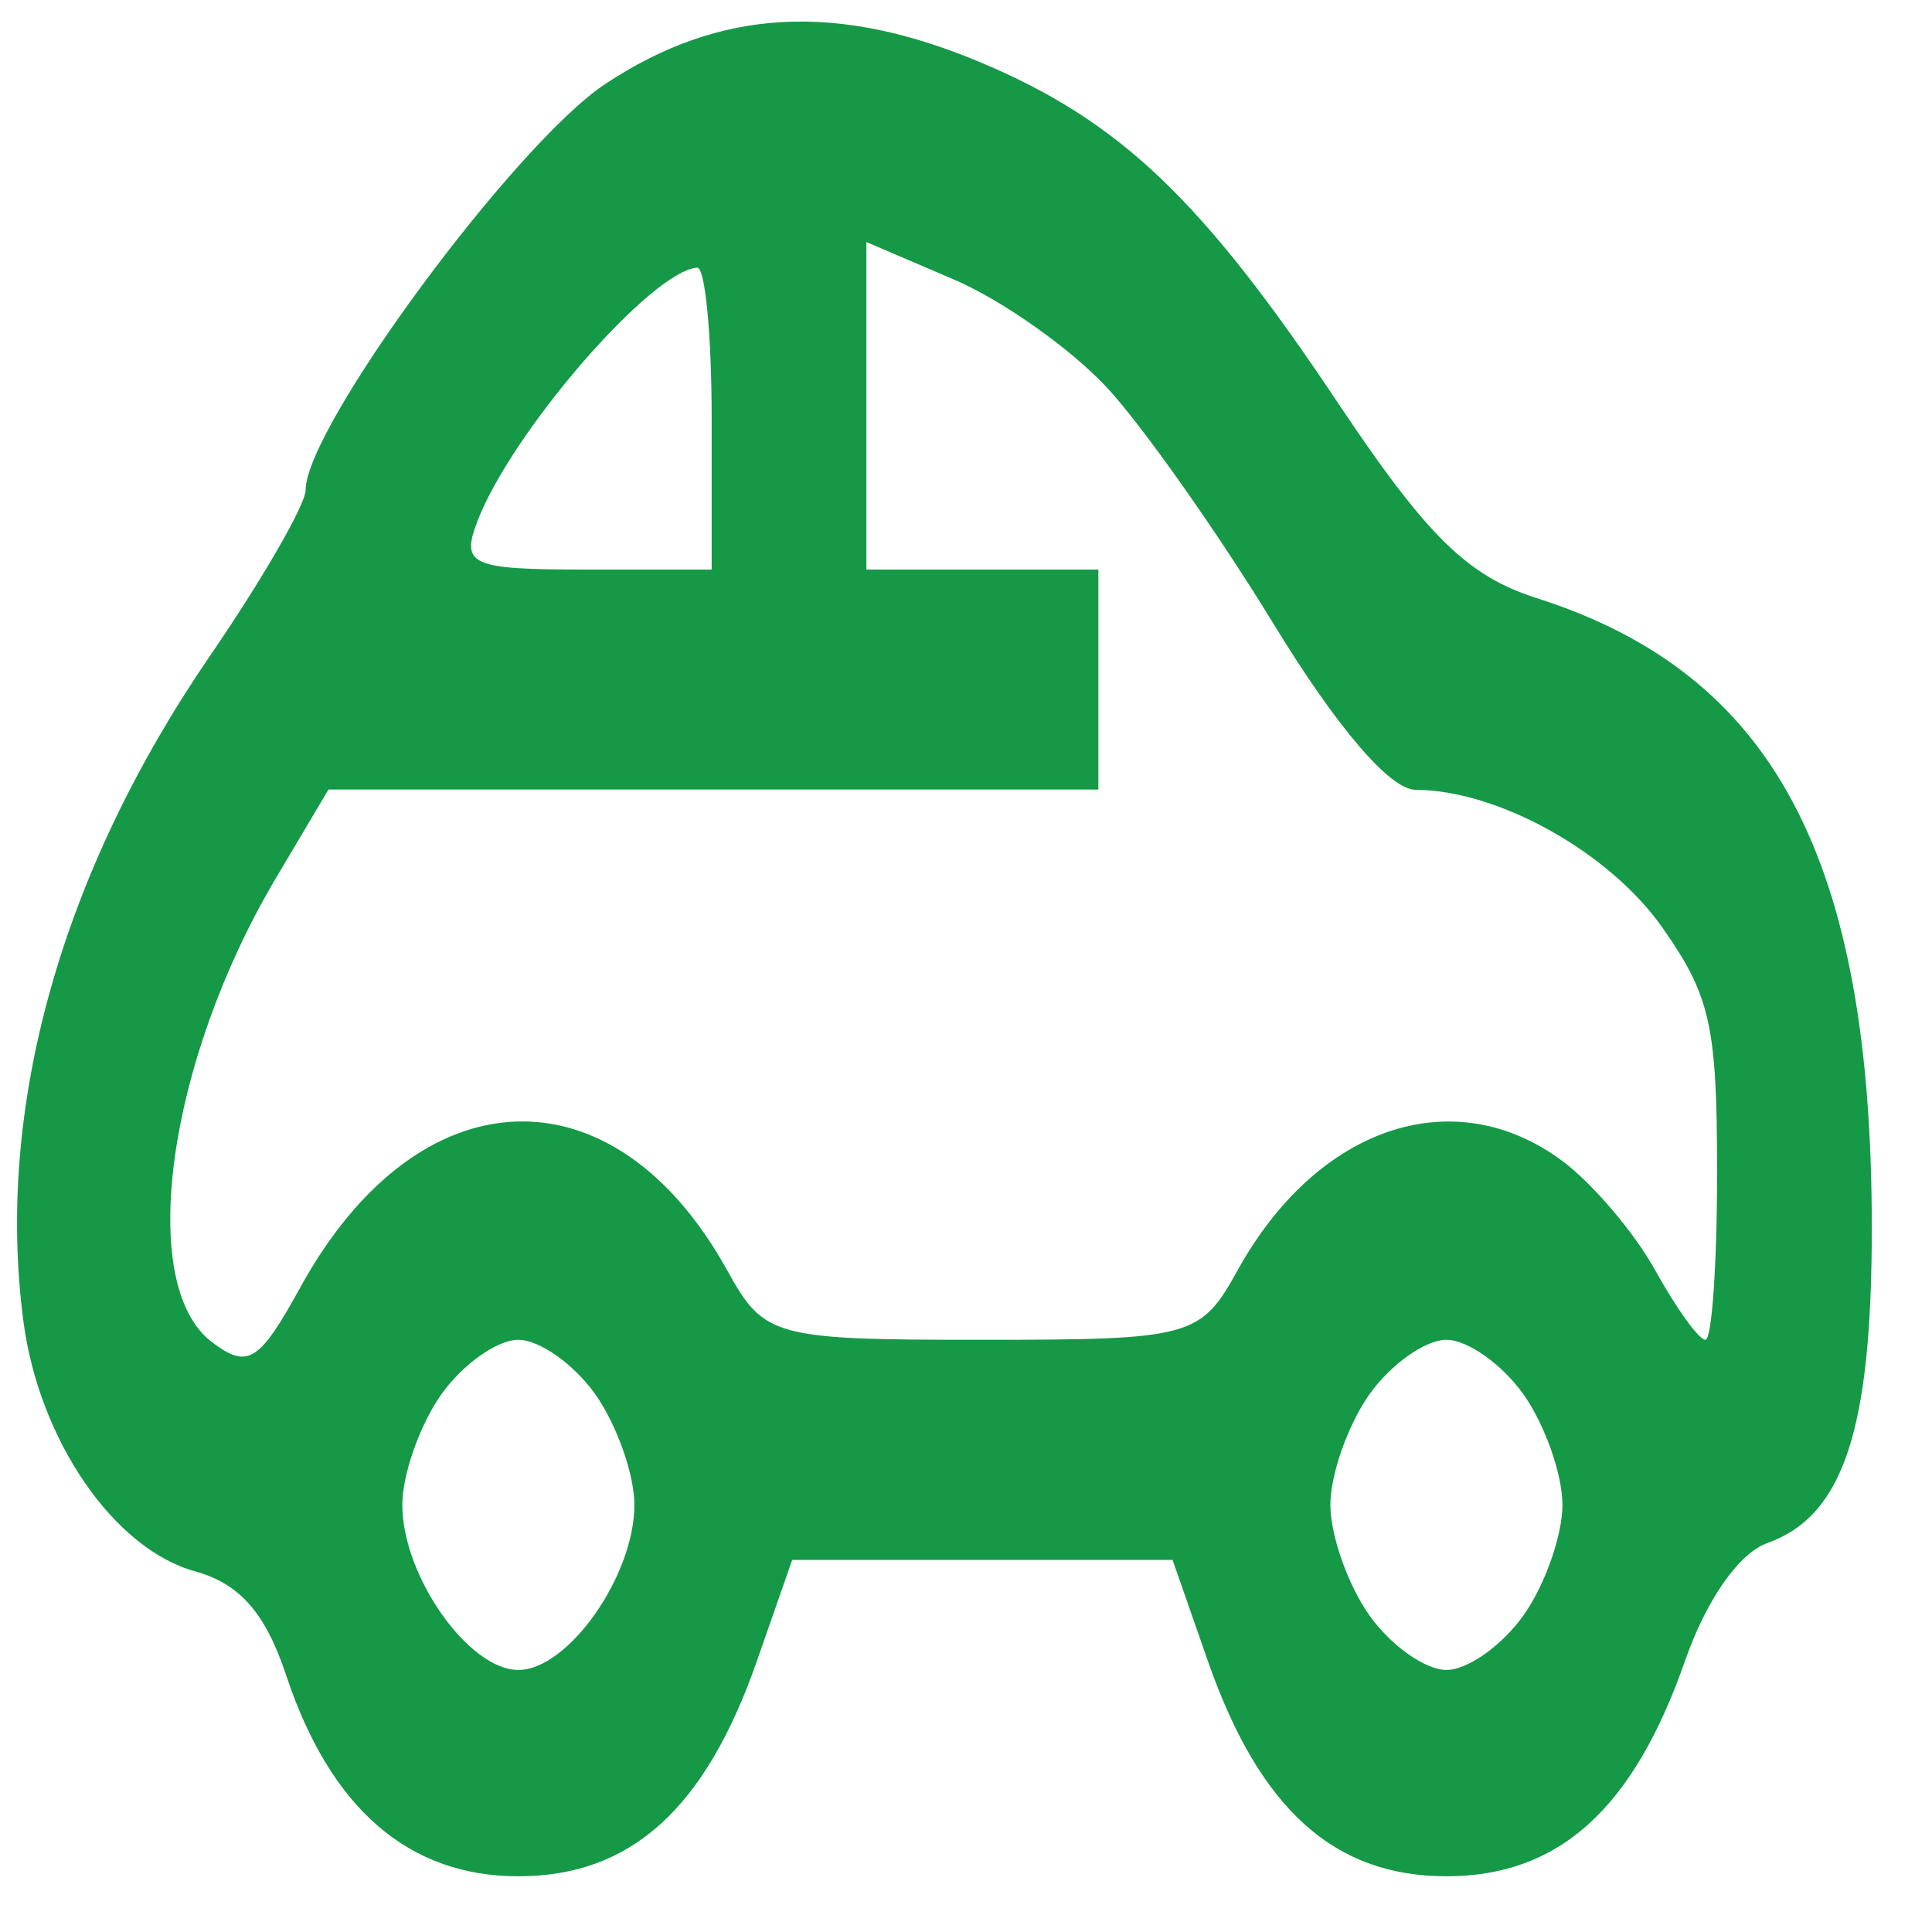
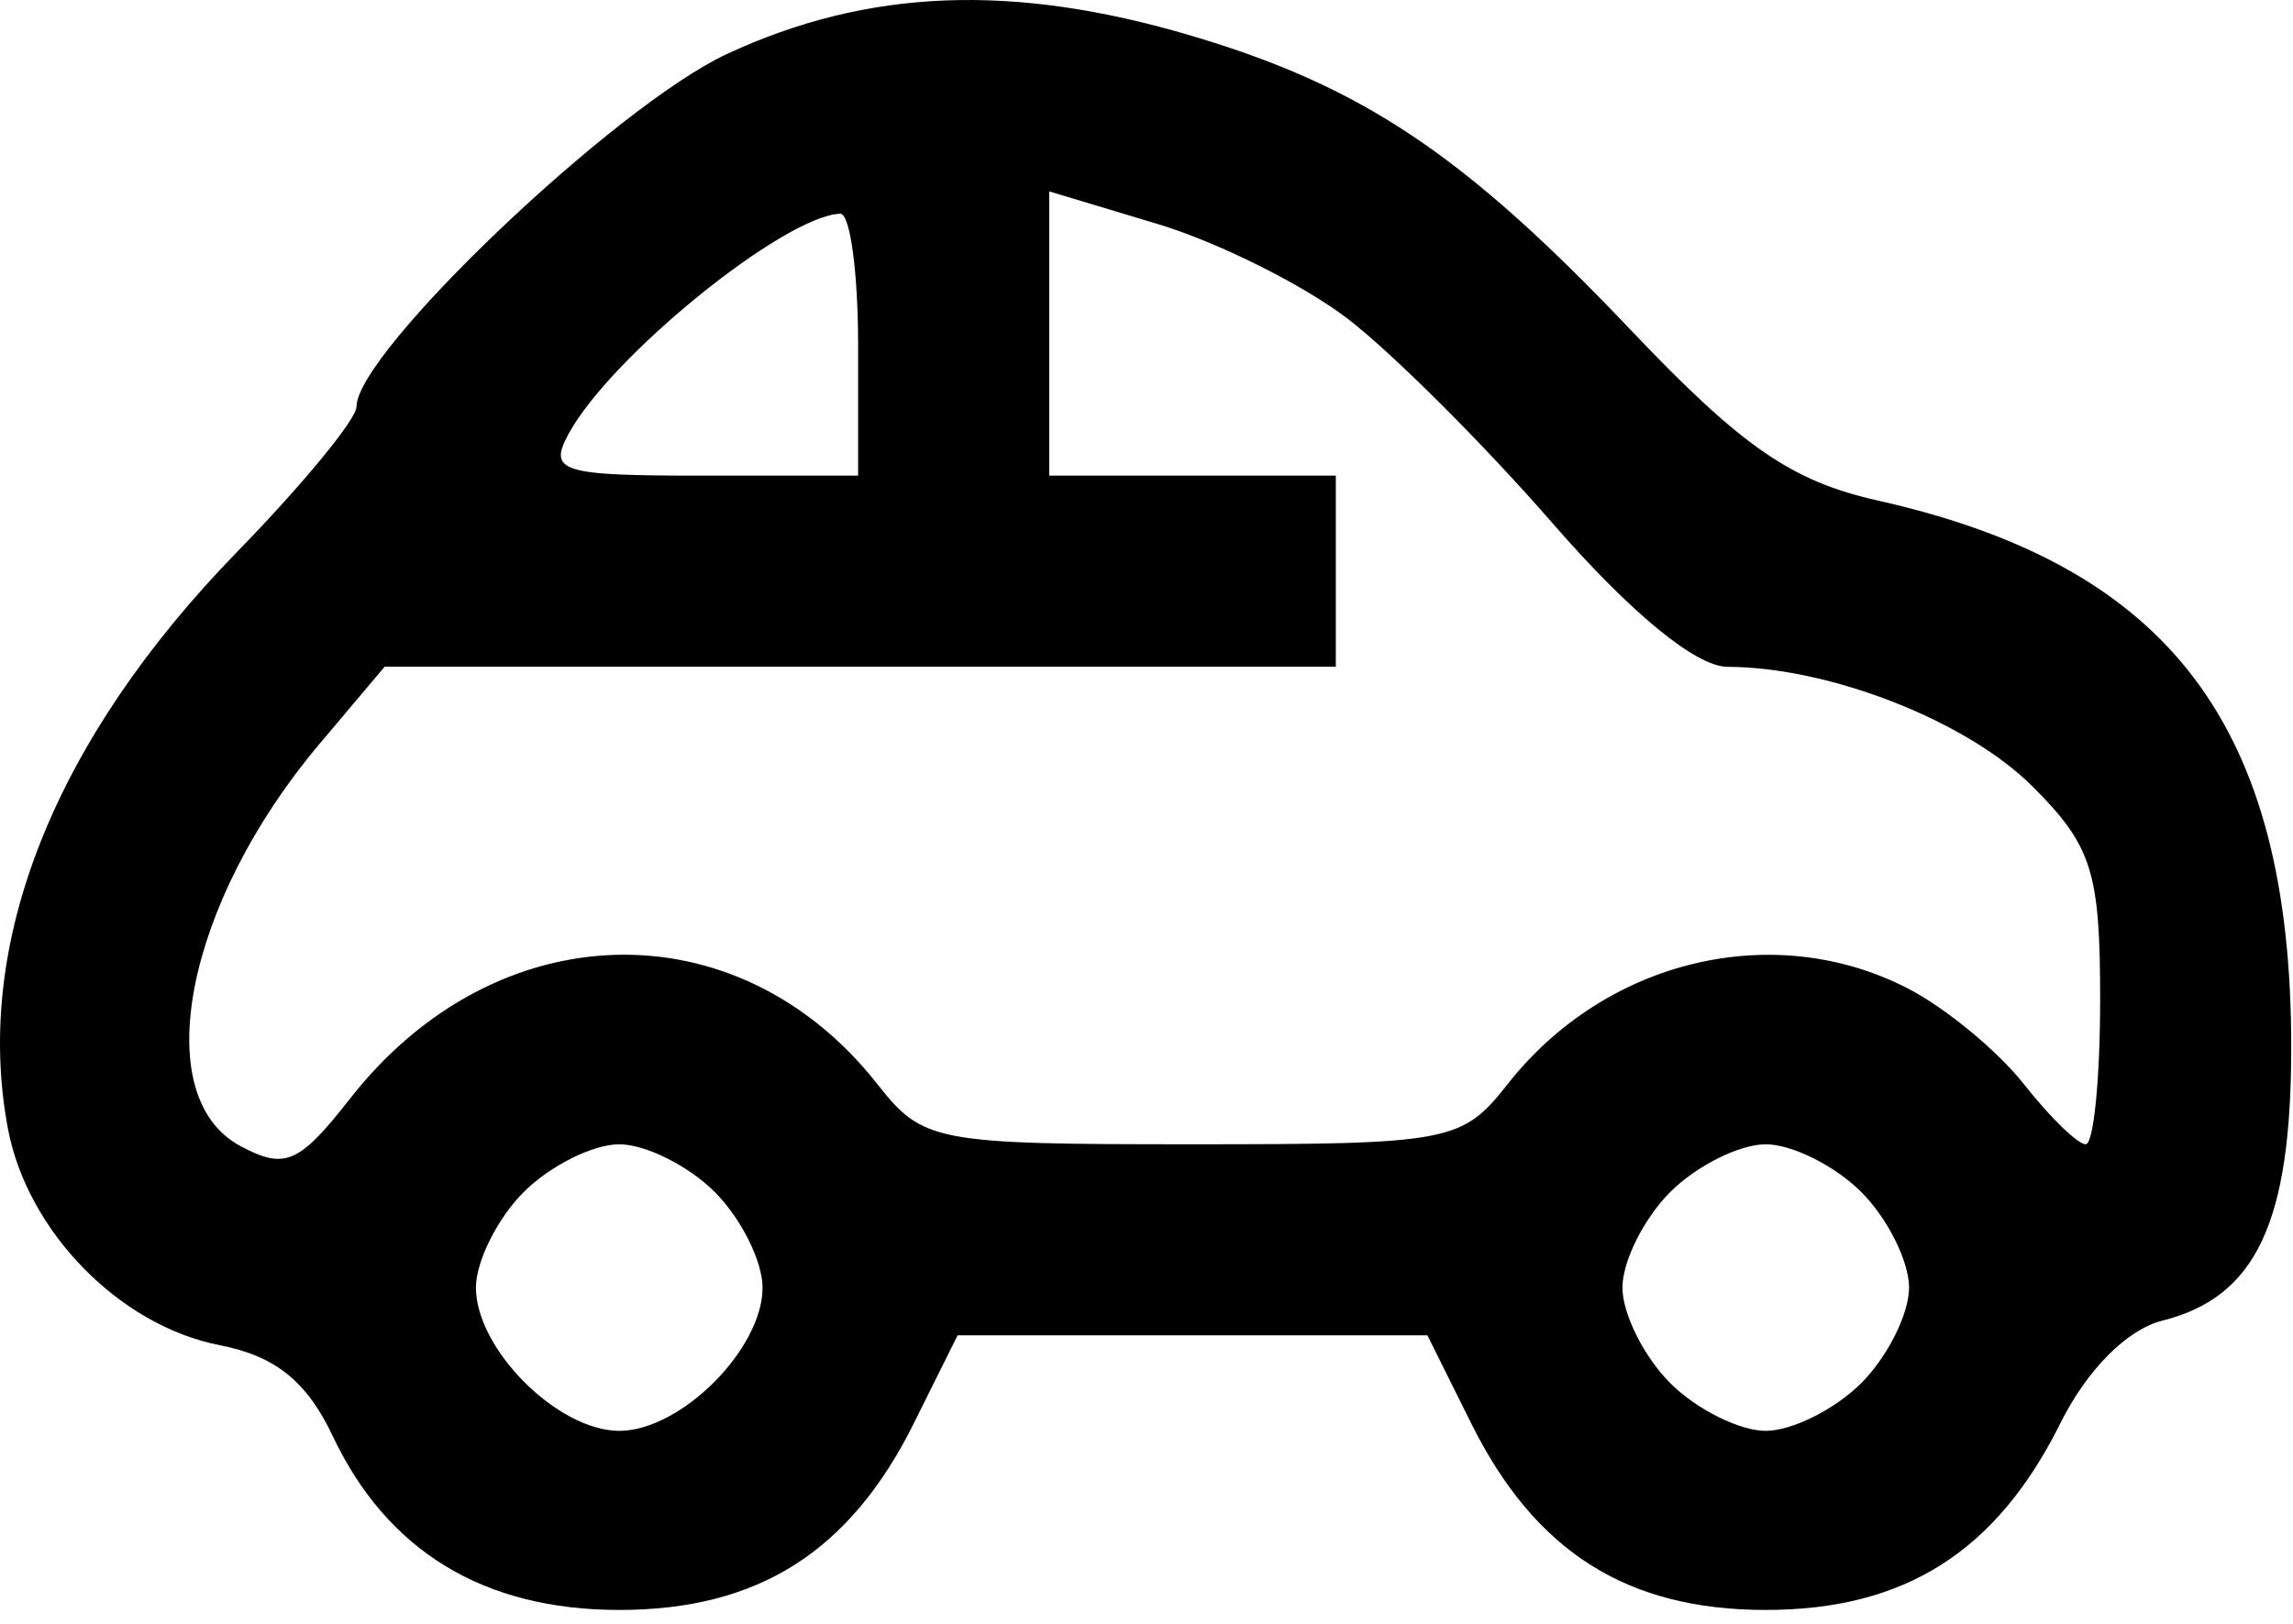
- <svg xmlns="http://www.w3.org/2000/svg" width="25" height="25" viewBox="0 0 25 25" fill="none">
-   <g id="icons / cheveron-left">
-     <path id="Fiat 500 (Traced)" fill-rule="evenodd" clip-rule="evenodd" d="M7.833 1.086C6.665 1.86 3.955 5.532 3.955 6.341C3.955 6.527 3.395 7.498 2.709 8.499C0.789 11.304 -0.061 14.341 0.303 17.099C0.506 18.635 1.472 20.042 2.524 20.333C3.105 20.494 3.435 20.872 3.705 21.684C4.278 23.405 5.289 24.279 6.707 24.279C8.162 24.279 9.124 23.411 9.793 21.497L10.251 20.185H12.712H15.173L15.631 21.497C16.3 23.411 17.263 24.279 18.717 24.279C20.171 24.279 21.133 23.411 21.802 21.497C22.081 20.699 22.501 20.098 22.872 19.966C23.853 19.615 24.221 18.503 24.221 15.887C24.221 11.106 22.95 8.717 19.889 7.741C18.986 7.453 18.466 6.941 17.299 5.193C15.557 2.583 14.493 1.569 12.705 0.814C10.831 0.022 9.31 0.107 7.833 1.086ZM14.332 5.024C14.797 5.529 15.766 6.904 16.484 8.08C17.303 9.42 17.987 10.218 18.316 10.22C19.387 10.224 20.825 11.026 21.512 12.004C22.133 12.888 22.219 13.274 22.219 15.174C22.219 16.364 22.151 17.337 22.068 17.337C21.985 17.337 21.693 16.934 21.42 16.44C21.147 15.947 20.602 15.306 20.208 15.016C18.803 13.982 17.041 14.581 16.013 16.44C15.536 17.304 15.412 17.337 12.712 17.337C10.012 17.337 9.888 17.304 9.411 16.44C7.943 13.785 5.412 13.884 3.887 16.657C3.353 17.628 3.206 17.719 2.739 17.364C1.766 16.623 2.164 13.738 3.564 11.374L4.25 10.217H9.232H14.213V8.794V7.37H12.712H11.211V5.251V3.132L12.348 3.619C12.973 3.887 13.866 4.519 14.332 5.024ZM9.209 5.412V7.37H7.574C6.093 7.37 5.962 7.311 6.177 6.747C6.617 5.592 8.432 3.499 9.022 3.464C9.125 3.459 9.209 4.335 9.209 5.412ZM7.708 18.049C7.983 18.441 8.209 19.082 8.209 19.473C8.209 20.39 7.352 21.609 6.707 21.609C6.063 21.609 5.206 20.39 5.206 19.473C5.206 19.082 5.431 18.441 5.707 18.049C5.982 17.658 6.432 17.337 6.707 17.337C6.983 17.337 7.433 17.658 7.708 18.049ZM19.718 18.049C19.993 18.441 20.218 19.082 20.218 19.473C20.218 19.865 19.993 20.506 19.718 20.897C19.442 21.289 18.992 21.609 18.717 21.609C18.442 21.609 17.991 21.289 17.716 20.897C17.441 20.506 17.215 19.865 17.215 19.473C17.215 19.082 17.441 18.441 17.716 18.049C17.991 17.658 18.442 17.337 18.717 17.337C18.992 17.337 19.442 17.658 19.718 18.049Z" fill="#159947" />
+ <svg xmlns="http://www.w3.org/2000/svg" width="96" height="68" viewBox="0 0 96 68" fill="none">
+   <g id="Fiat 500 (Traced)">
+     <path id="Fiat 500 (Traced)_2" fill-rule="evenodd" clip-rule="evenodd" d="M30.423 2.267C25.757 4.44 14.926 14.757 14.926 17.029C14.926 17.551 12.685 20.278 9.946 23.09C2.272 30.969 -1.125 39.502 0.329 47.25C1.138 51.563 5.001 55.515 9.207 56.333C11.526 56.785 12.846 57.846 13.926 60.128C16.215 64.963 20.257 67.418 25.926 67.418C31.738 67.418 35.585 64.98 38.258 59.603L40.091 55.918H49.926H59.761L61.594 59.603C64.267 64.98 68.114 67.418 73.926 67.418C79.739 67.418 83.585 64.98 86.259 59.602C87.373 57.361 89.05 55.674 90.533 55.302C94.455 54.317 95.926 51.193 95.926 43.845C95.926 30.415 90.847 23.702 78.613 20.96C75.004 20.151 72.923 18.713 68.261 13.805C61.297 6.473 57.046 3.625 49.898 1.502C42.409 -0.722 36.329 -0.483 30.423 2.267ZM56.399 13.329C58.259 14.748 62.131 18.611 65.003 21.914C68.277 25.677 71.01 27.92 72.326 27.924C76.606 27.935 82.351 30.189 85.097 32.935C87.582 35.42 87.926 36.504 87.926 41.841C87.926 45.183 87.653 47.918 87.32 47.918C86.987 47.918 85.822 46.784 84.732 45.398C83.641 44.012 81.461 42.212 79.887 41.398C74.273 38.494 67.229 40.175 63.12 45.398C61.212 47.824 60.718 47.918 49.926 47.918C39.134 47.918 38.64 47.824 36.732 45.398C30.864 37.939 20.749 38.218 14.653 46.008C12.517 48.736 11.93 48.99 10.065 47.992C6.176 45.911 7.765 37.807 13.363 31.168L16.104 27.918H36.015H55.926V23.918V19.918H49.926H43.926V13.966V8.014L48.471 9.382C50.971 10.134 54.538 11.91 56.399 13.329ZM35.926 14.418V19.918H29.391C23.472 19.918 22.945 19.753 23.805 18.168C25.563 14.926 32.818 9.044 35.176 8.948C35.589 8.932 35.926 11.393 35.926 14.418ZM29.926 49.918C31.026 51.018 31.926 52.818 31.926 53.918C31.926 56.494 28.502 59.918 25.926 59.918C23.35 59.918 19.926 56.494 19.926 53.918C19.926 52.818 20.826 51.018 21.926 49.918C23.026 48.818 24.826 47.918 25.926 47.918C27.026 47.918 28.826 48.818 29.926 49.918ZM77.926 49.918C79.026 51.018 79.926 52.818 79.926 53.918C79.926 55.018 79.026 56.818 77.926 57.918C76.826 59.018 75.026 59.918 73.926 59.918C72.826 59.918 71.026 59.018 69.926 57.918C68.826 56.818 67.926 55.018 67.926 53.918C67.926 52.818 68.826 51.018 69.926 49.918C71.026 48.818 72.826 47.918 73.926 47.918C75.026 47.918 76.826 48.818 77.926 49.918Z" fill="black" />
  </g>
</svg>
